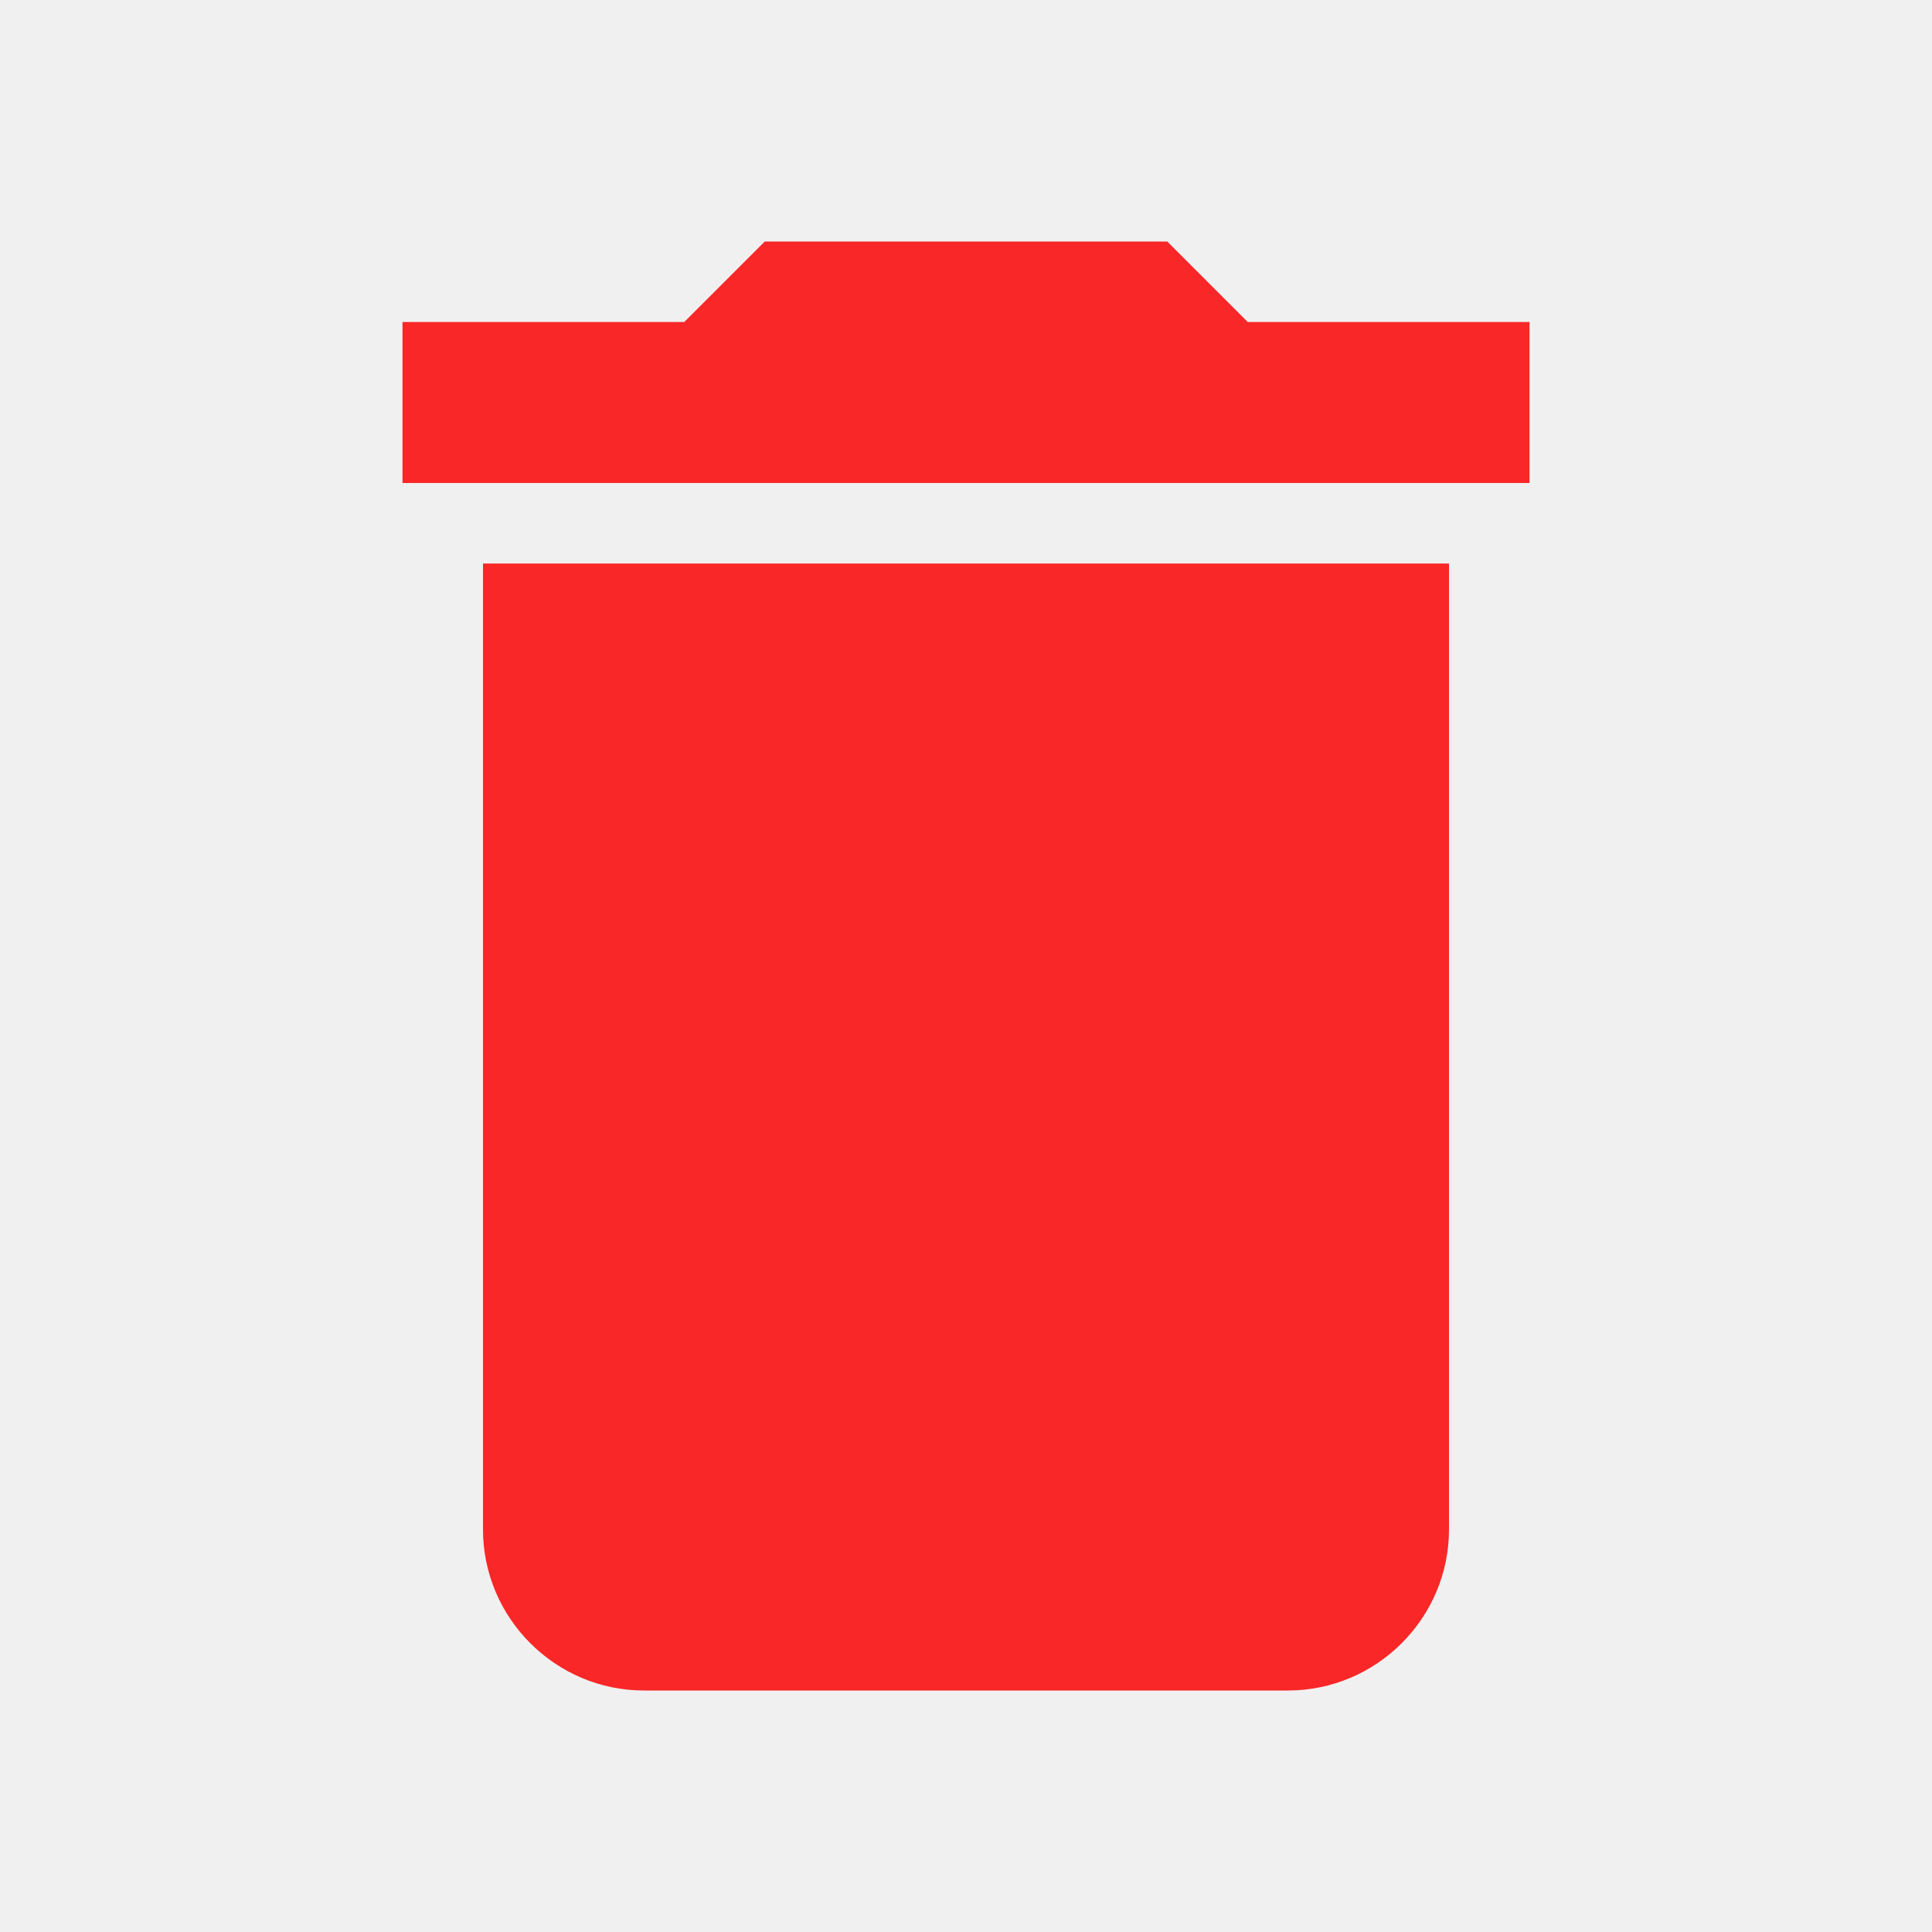
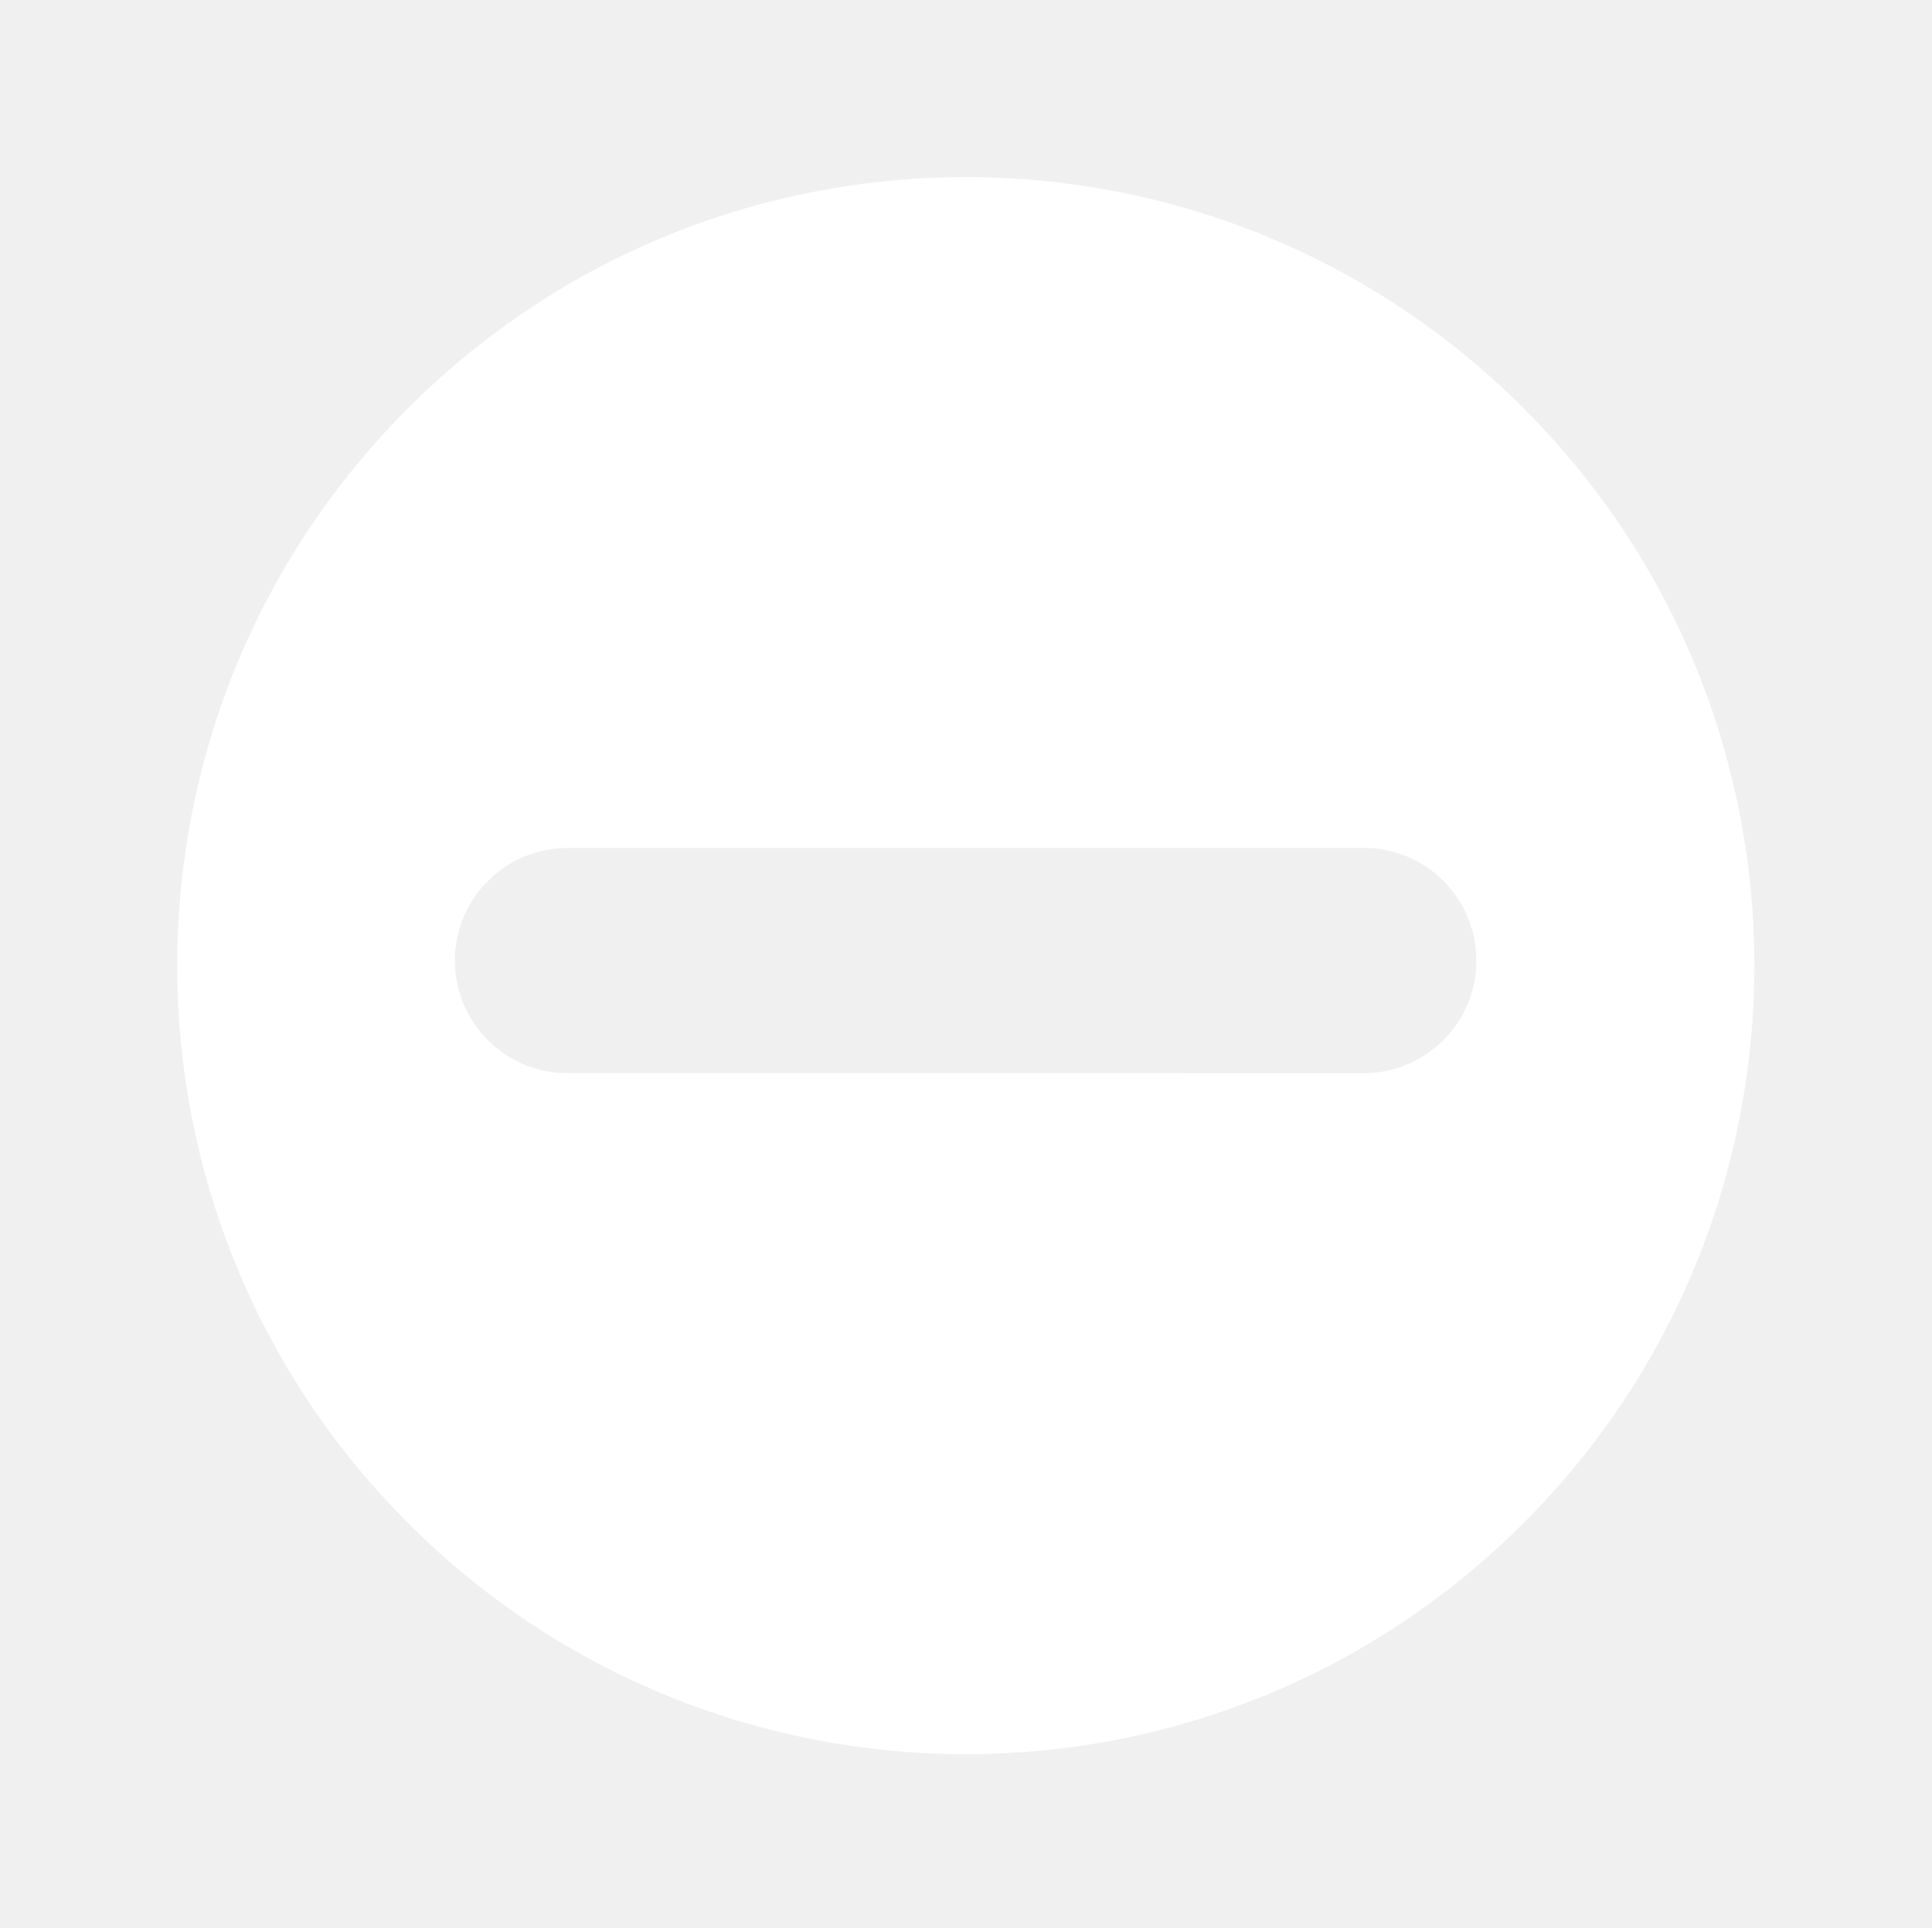
- <svg xmlns="http://www.w3.org/2000/svg" width="24" height="24" viewBox="0 0 24 24">
-   <path d="M6 19c0 1.1.9 2 2 2h8c1.1 0 2-.9 2-2v-12h-12v12zm13-15h-3.5l-1-1h-5l-1 1h-3.5v2h14v-2z" fill="#f92727" />
-   <path d="M0 0h24v24h-24z" fill="none" />
+ <svg xmlns="http://www.w3.org/2000/svg" enable-background="new 0 0 55.125 55" height="55px" version="1.1" viewBox="0 0 55.125 55" width="55.125px" x="0px" xml:space="preserve" y="0px">
+   <g display="block" id="edit-delete">
+     <path d="M43.467,11.644c-8.789-8.79-23.035-8.786-31.818-0.002   c-8.791,8.791-8.792,23.033-0.002,31.823c8.79,8.789,23.031,8.788,31.822-0.003C52.252,34.678,52.257,20.433,43.467,11.644z    M16.192,30.623c-0.886-0.001-1.689-0.359-2.271-0.94c-0.582-0.583-0.942-1.388-0.942-2.276c0-1.773,1.439-3.213,3.217-3.211   l22.716,0c1.775-0.005,3.212,1.438,3.213,3.213c0.002,1.775-1.441,3.214-3.215,3.215L16.192,30.623z" display="inline" fill="#FFFFFF" />
+   </g>
</svg>
